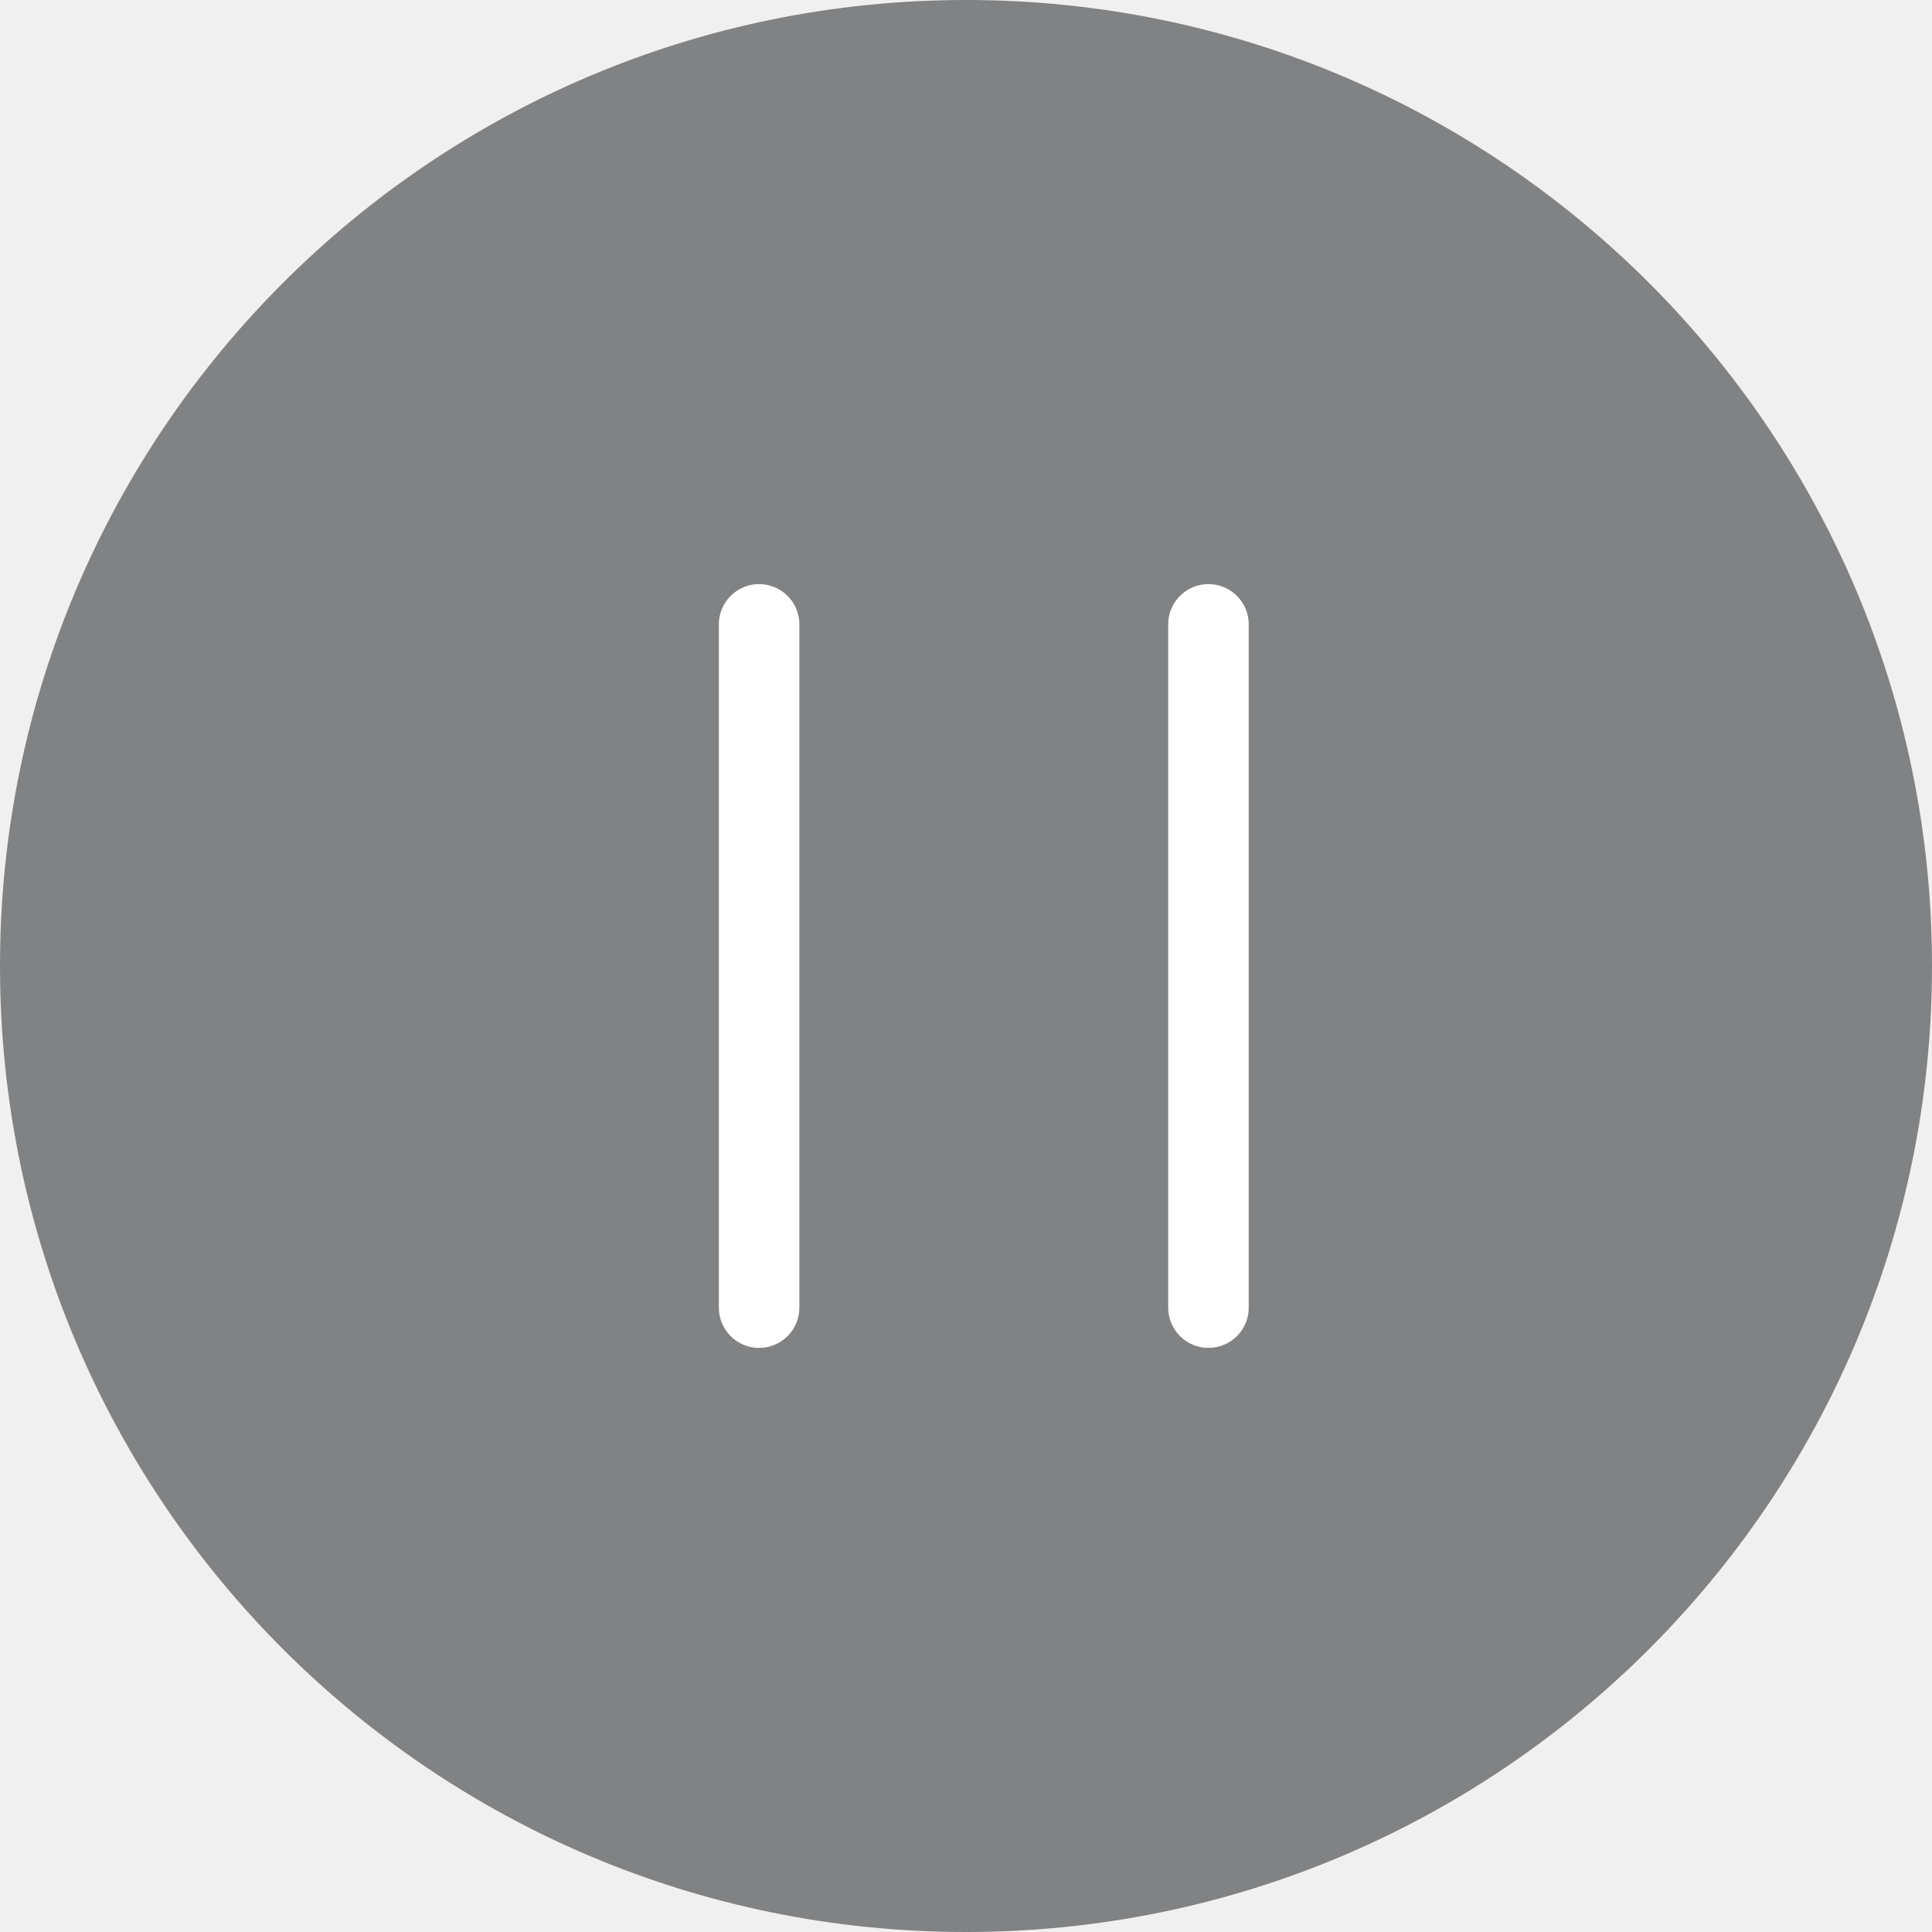
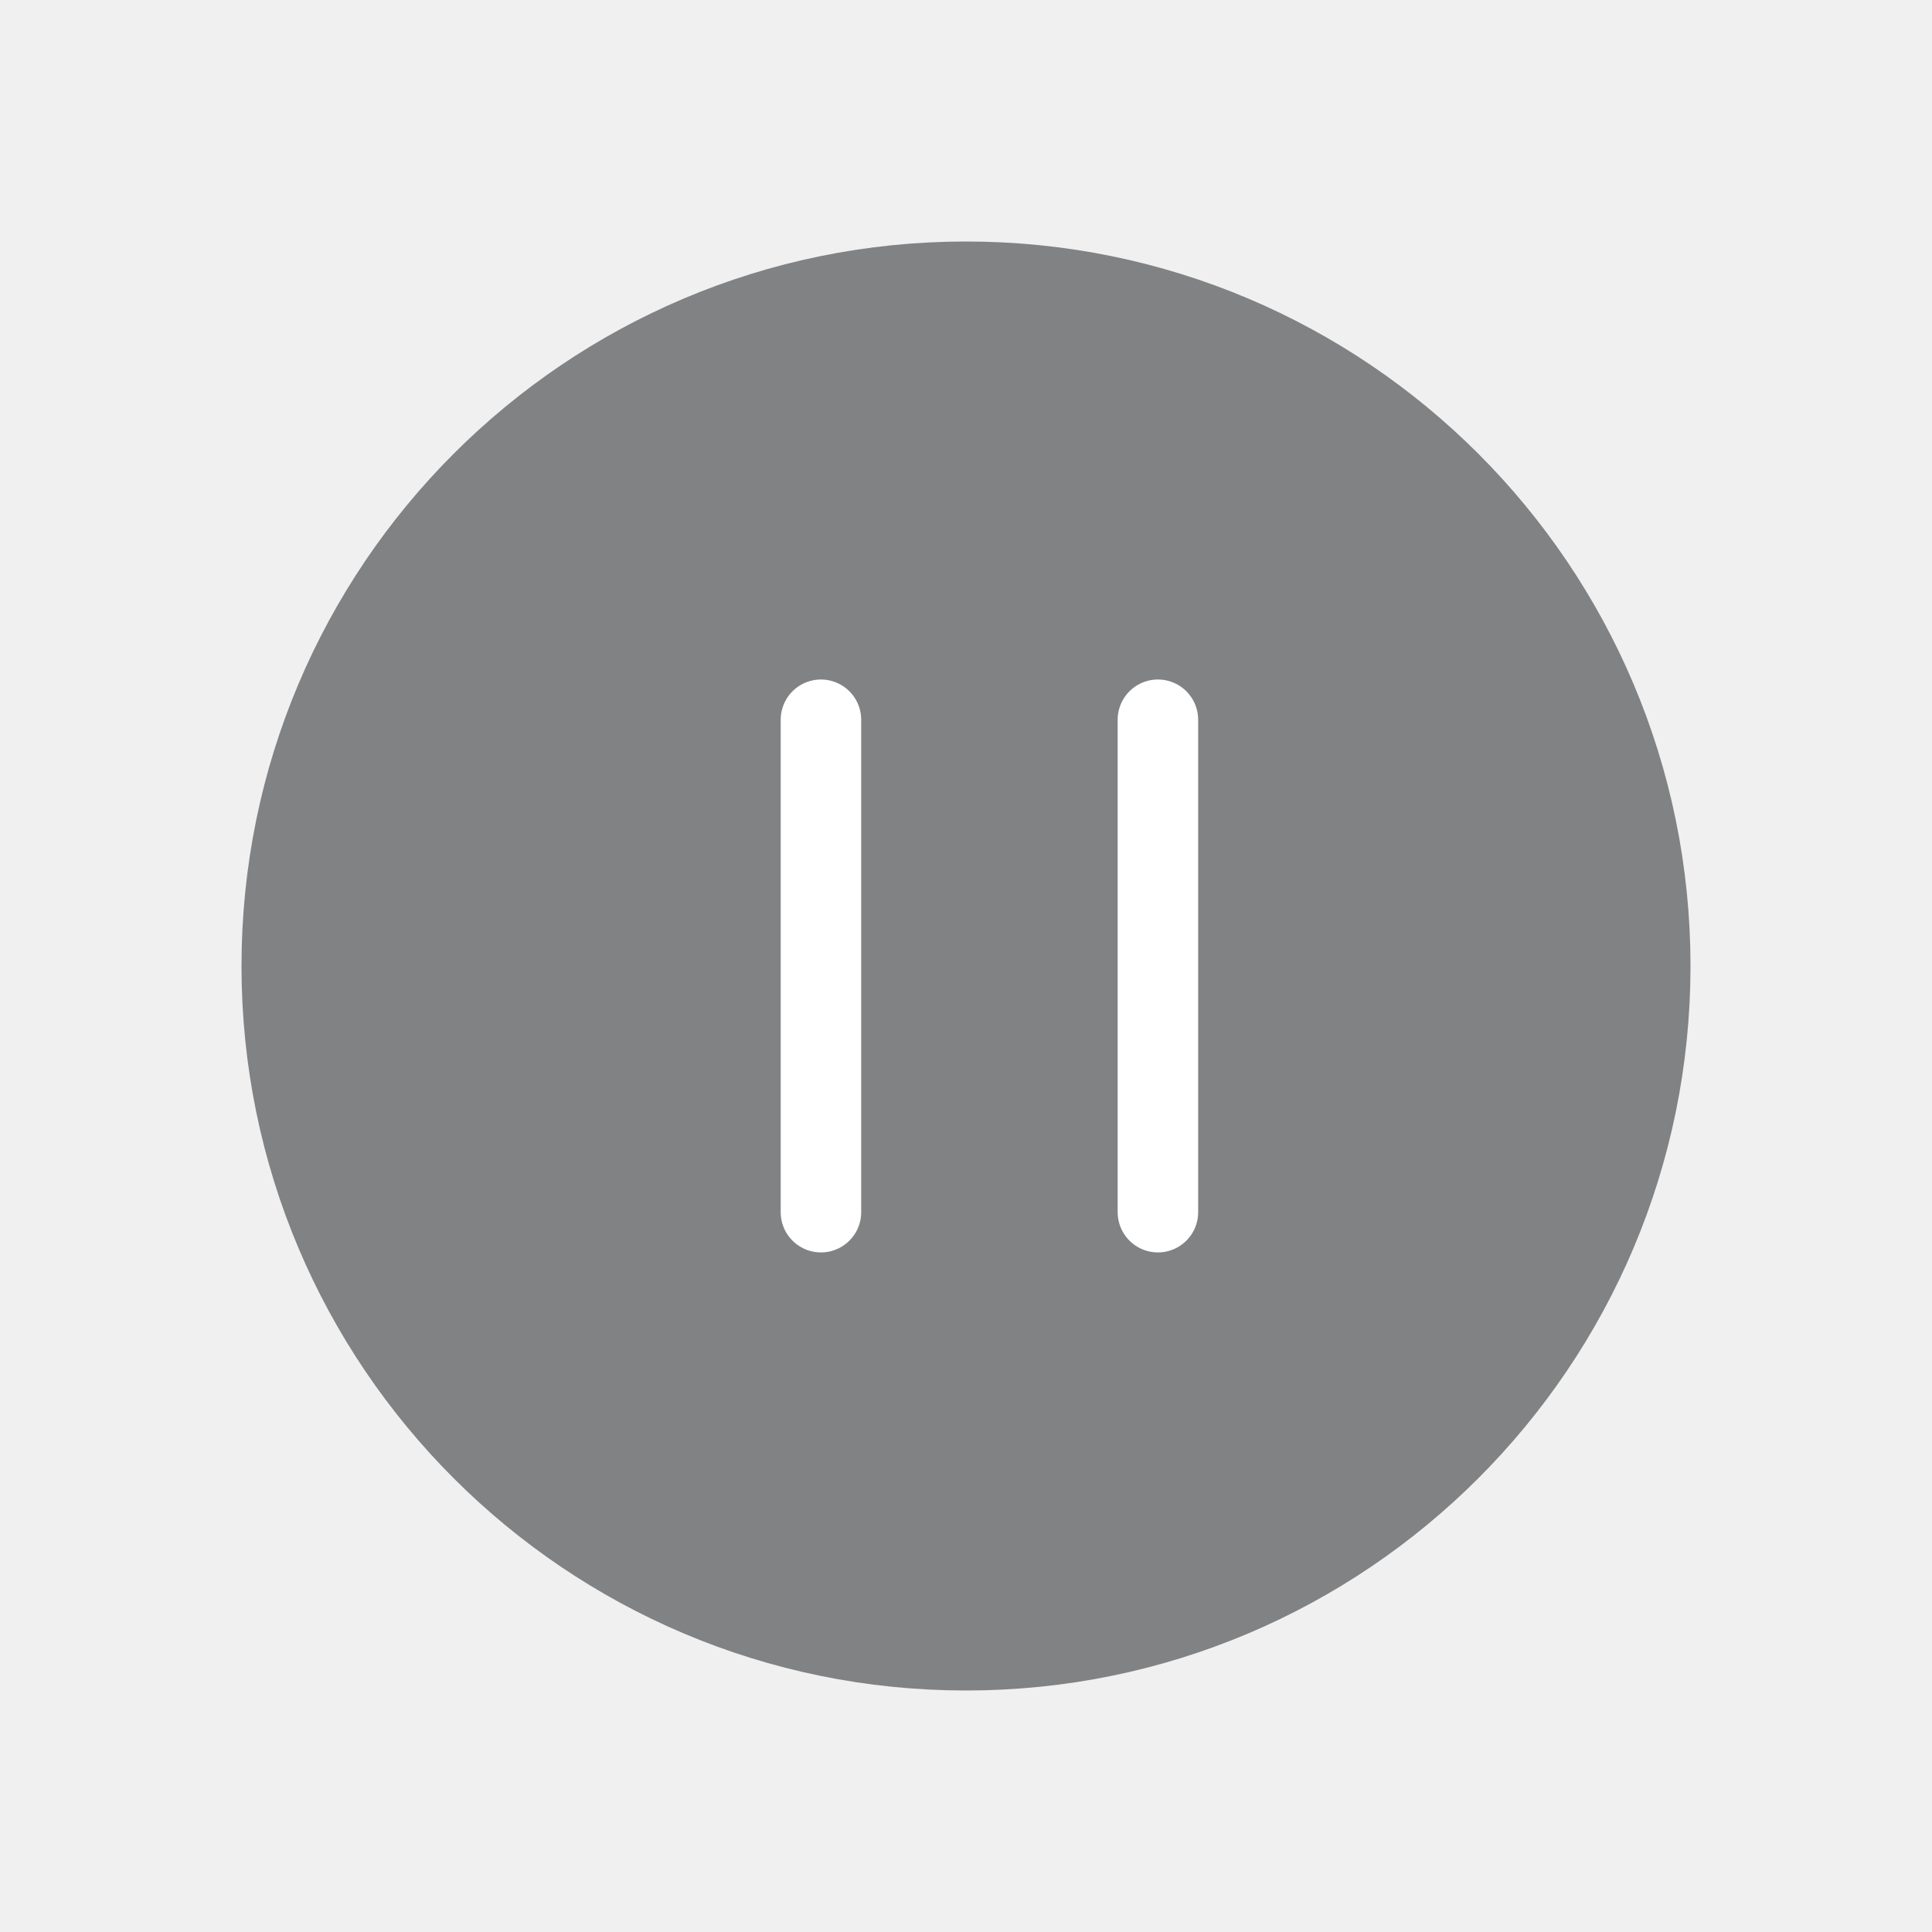
<svg xmlns="http://www.w3.org/2000/svg" width="24" height="24" fill="none">
-   <circle cx="12" cy="12" r="11.5" fill="#808284" stroke="#808284" />
-   <path stroke="#fff" stroke-linecap="round" d="M9.43 7.756v8.488M15.012 7.756v8.488" />
+   <circle cx="12" cy="12" r="8.5" fill="#808284" stroke="#808284" />
+   <path stroke="#fff" stroke-linecap="round" d="M10.198 8.941v6.117M14.384 8.941v6.117" />
</svg>
